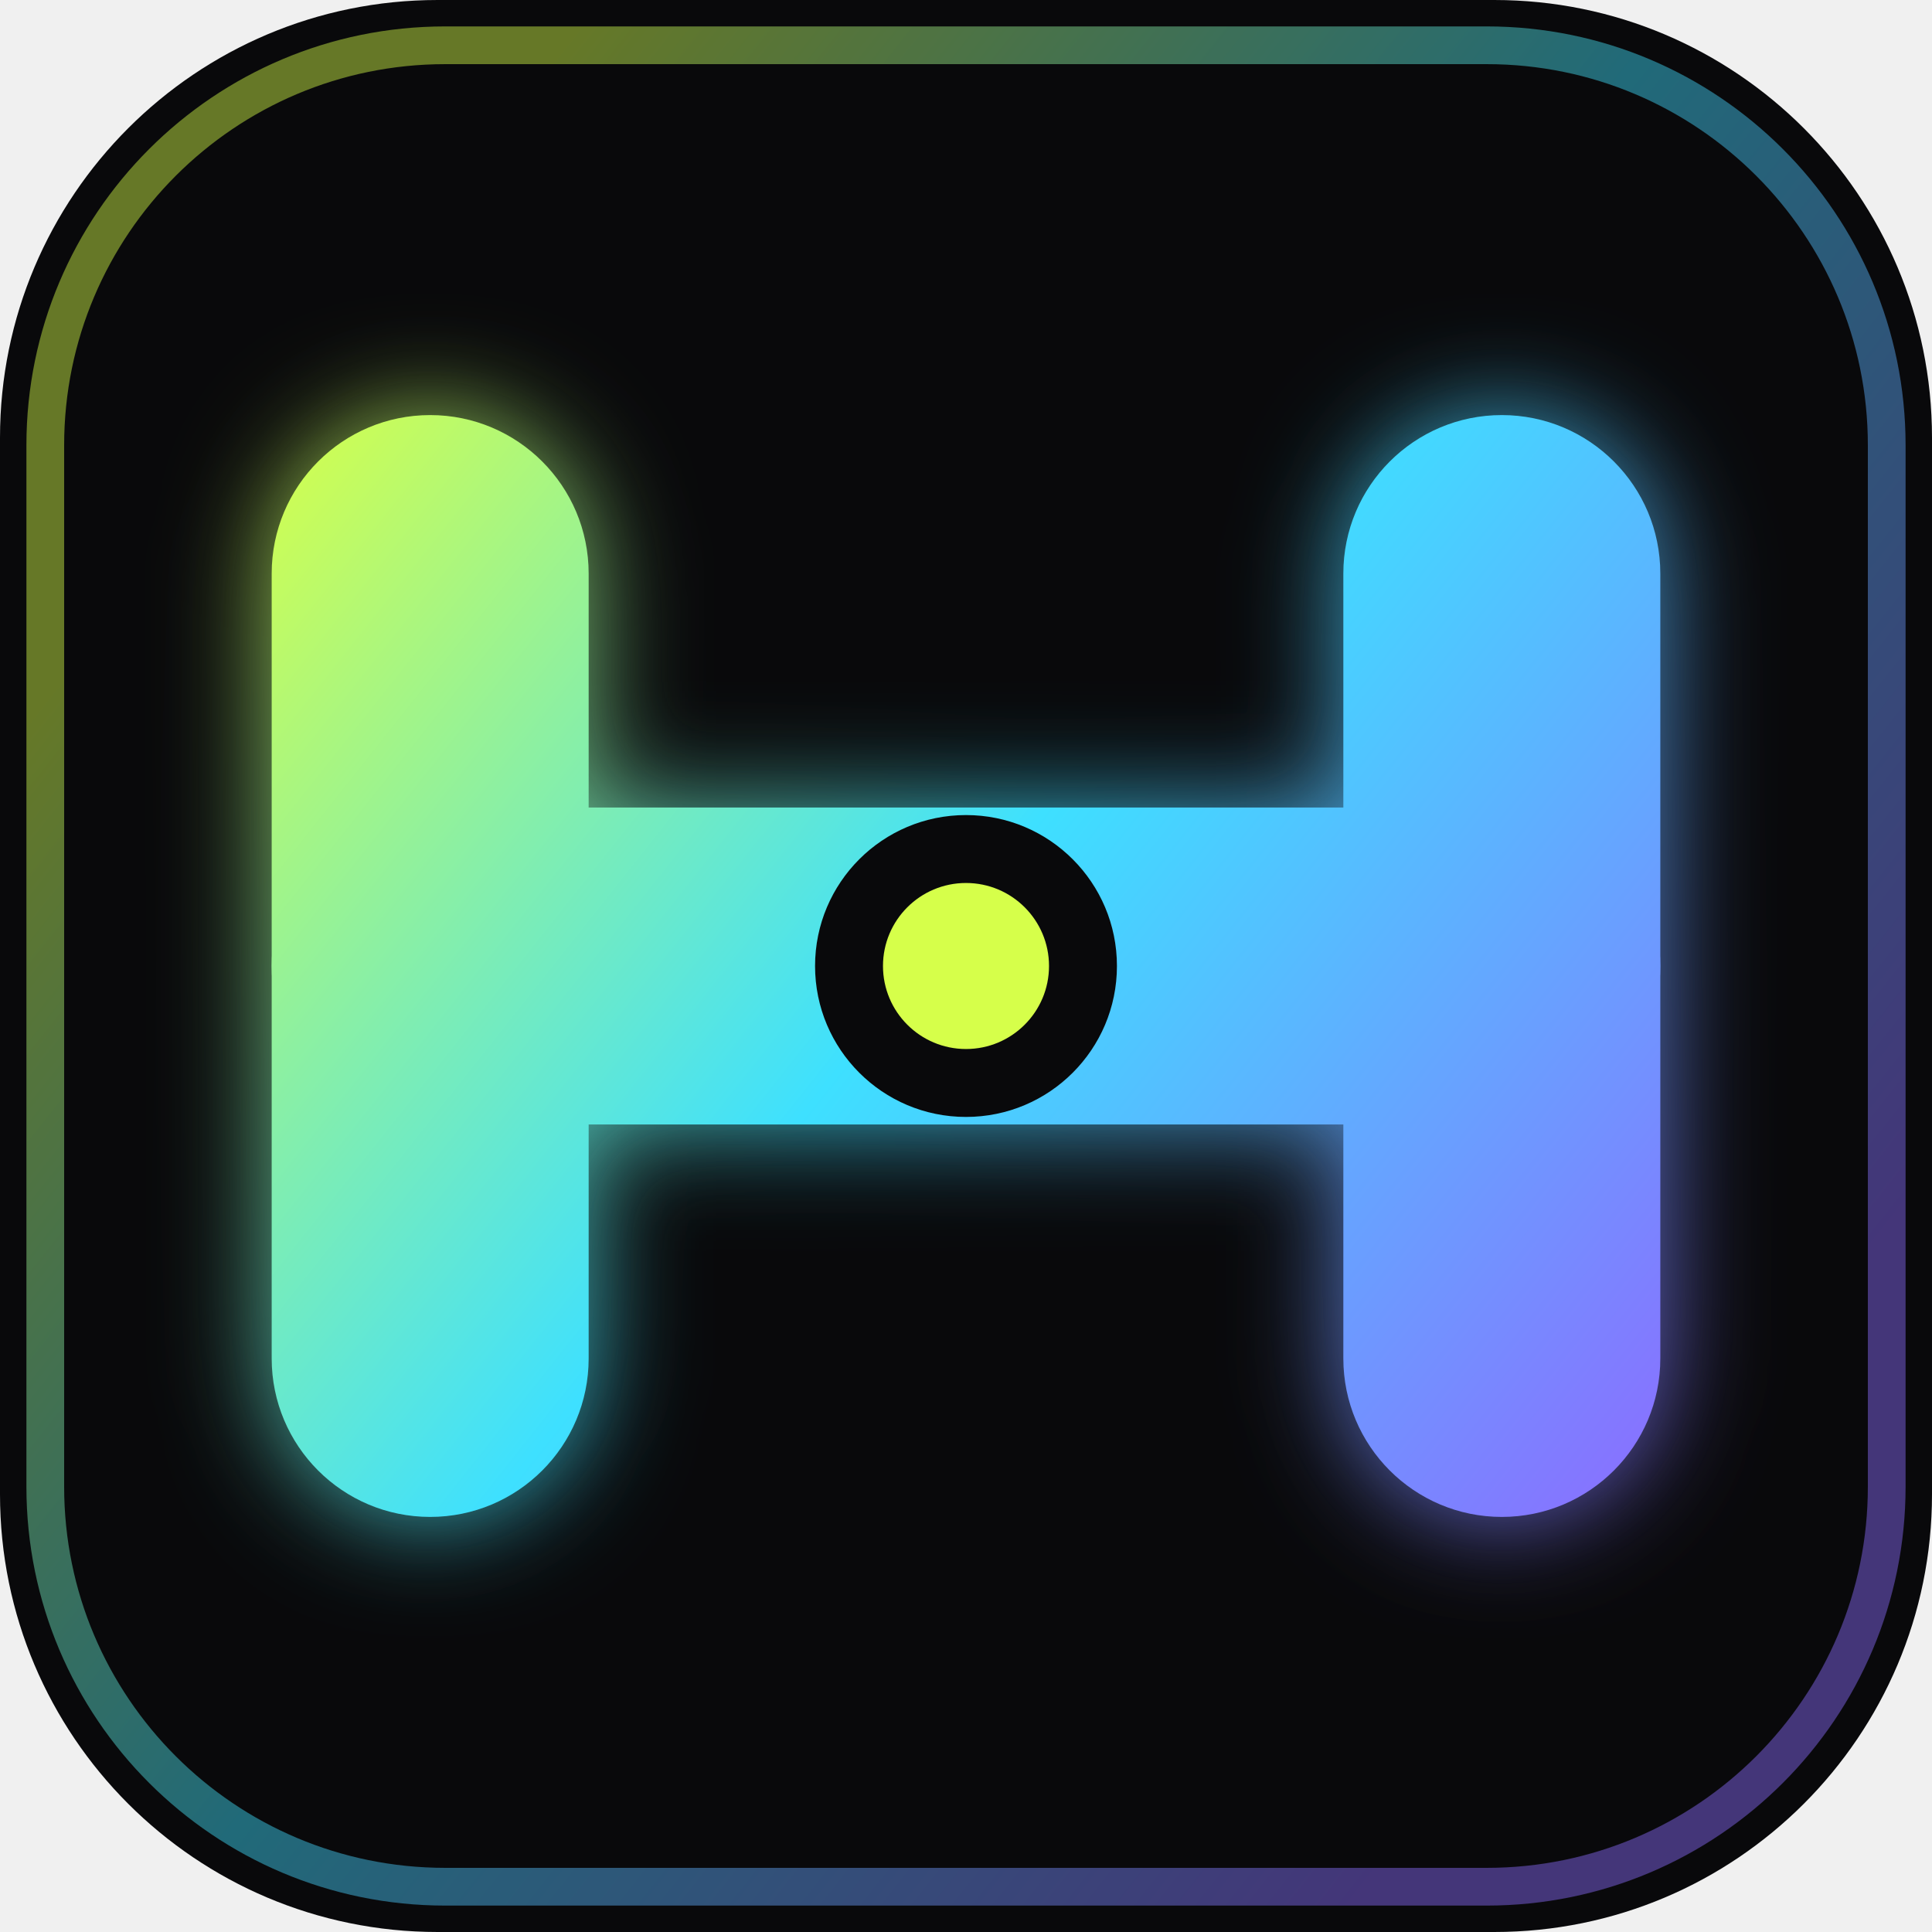
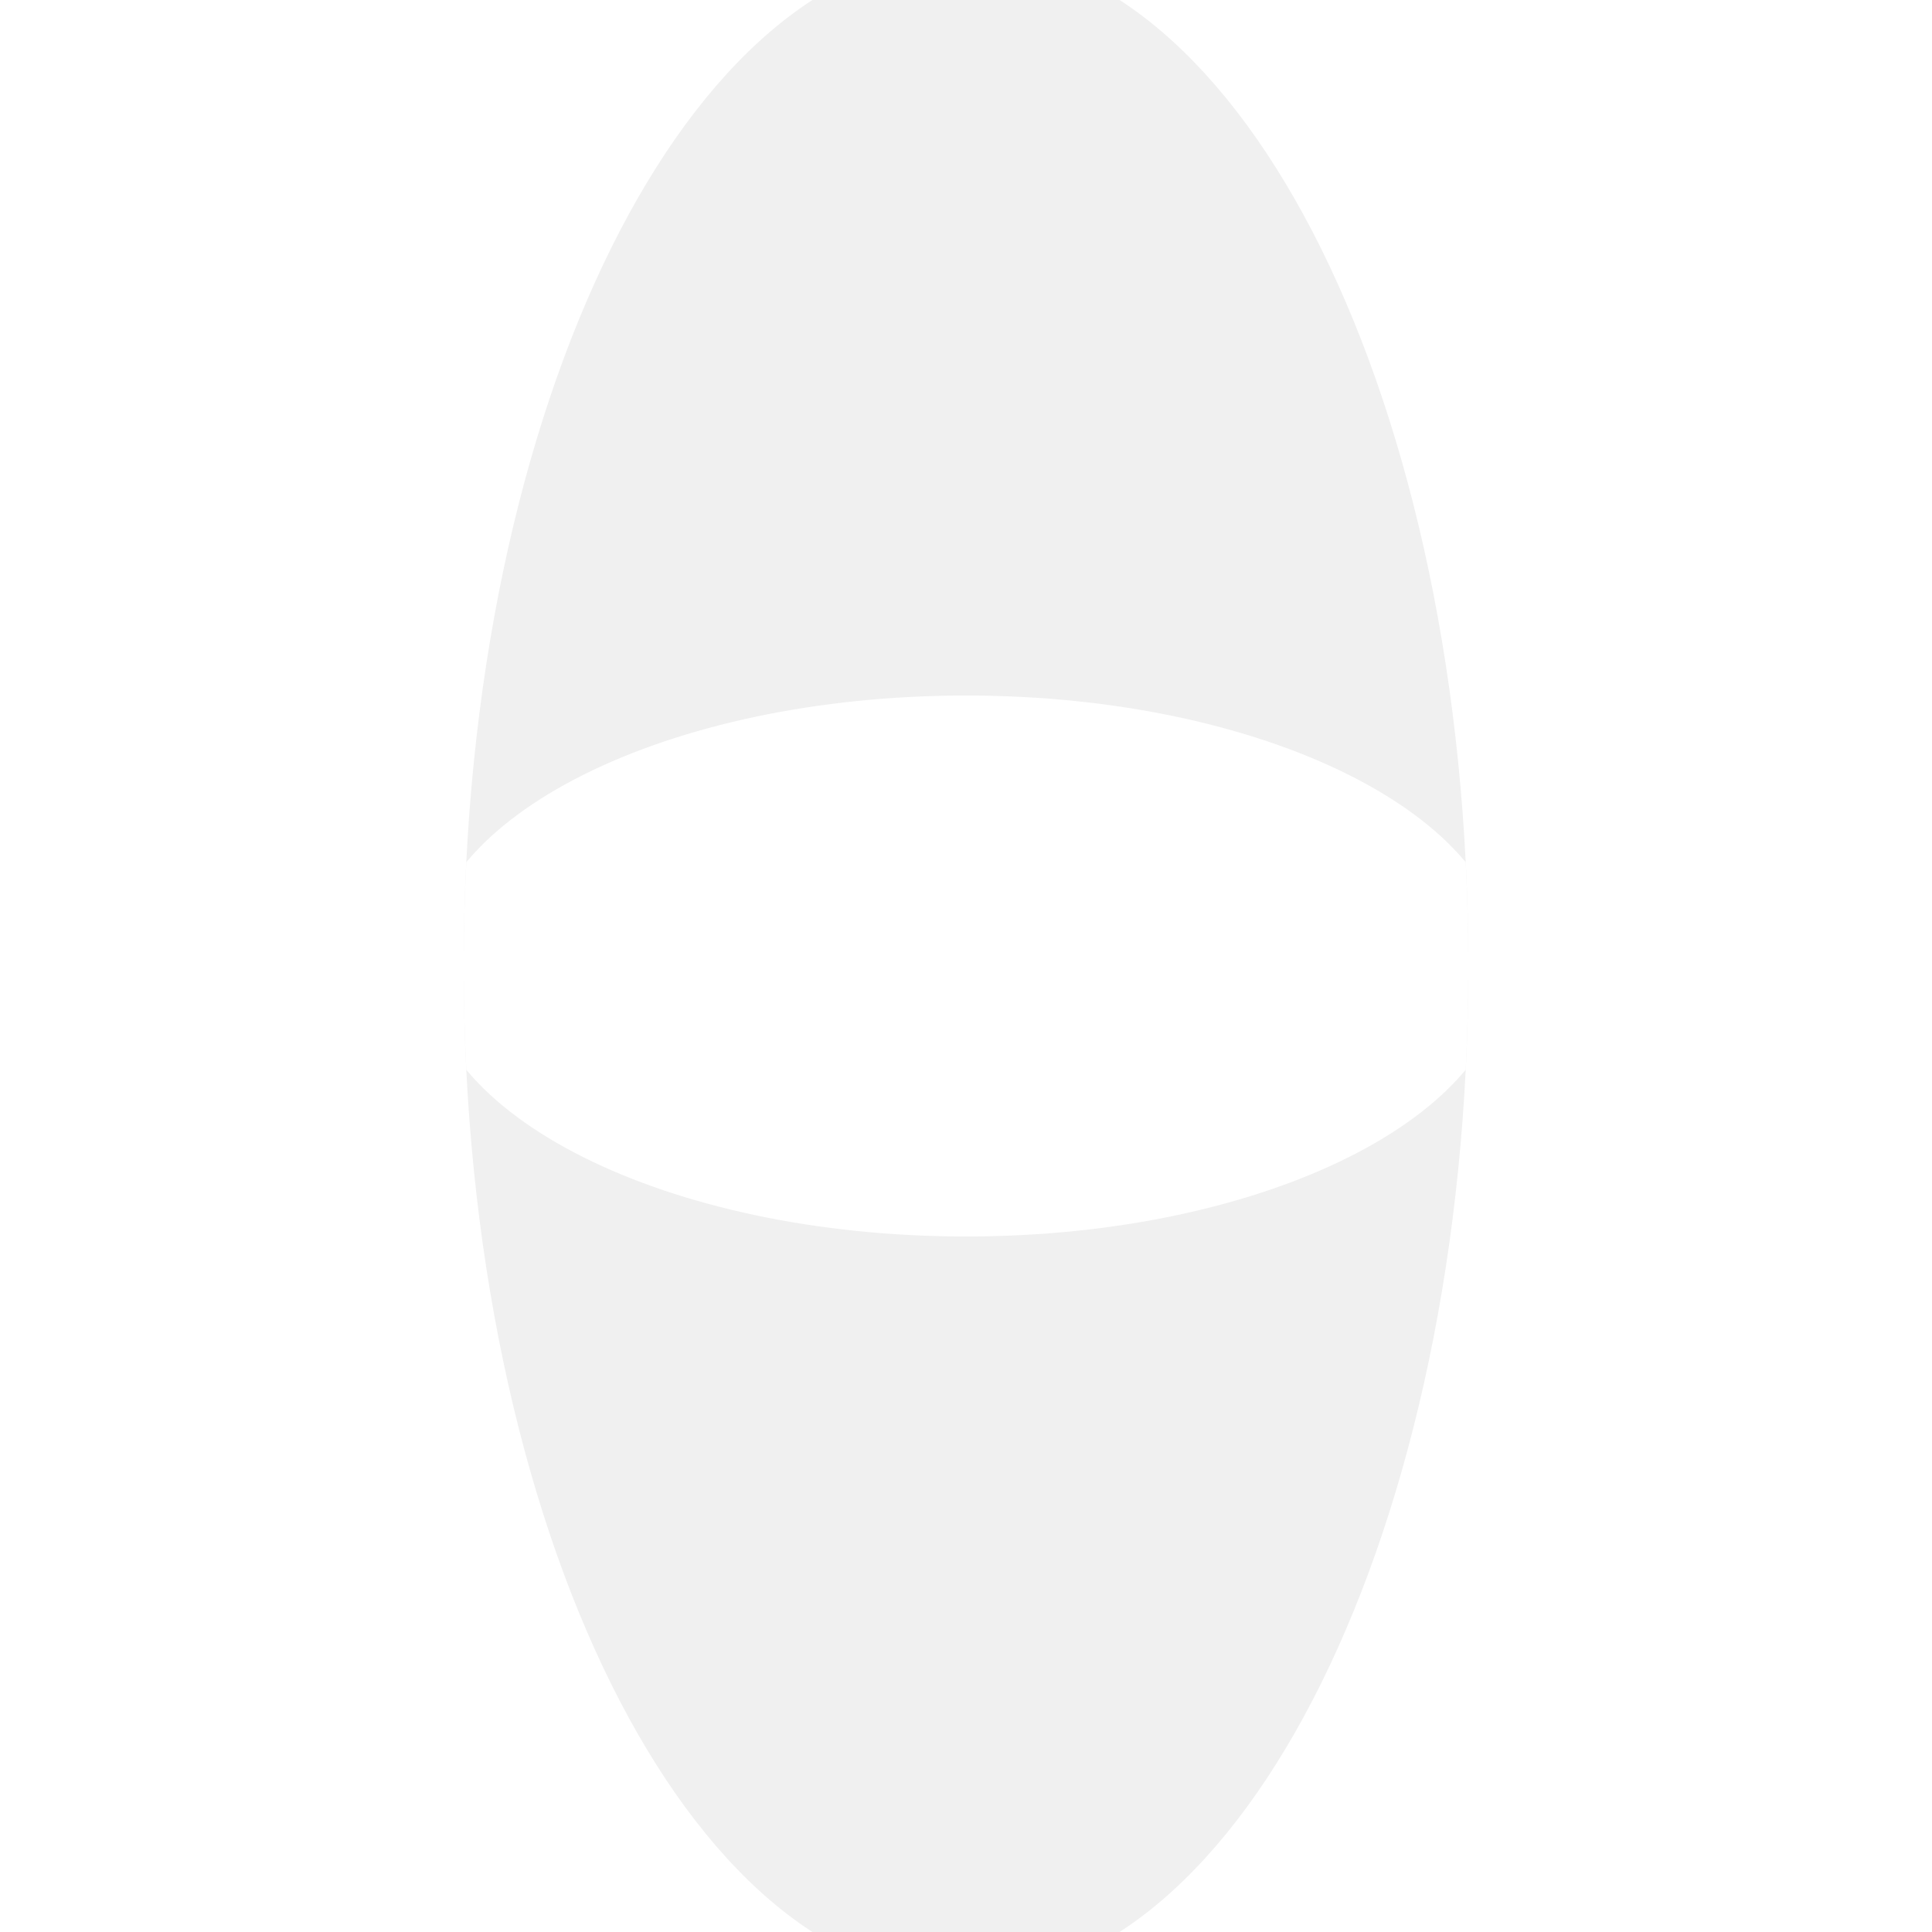
- <svg xmlns="http://www.w3.org/2000/svg" viewBox="0 0 512 512">
+ <svg xmlns="http://www.w3.org/2000/svg" viewBox="0 0 100 100">
  <defs>
-     <linearGradient id="hydTechGradient" gradientUnits="userSpaceOnUse" x1="72" y1="110" x2="440" y2="402">
-       <stop offset="0%" stop-color="#D6FF4A" />
-       <stop offset="48%" stop-color="#3EE0FF" />
-       <stop offset="100%" stop-color="#8B6CFF" />
-     </linearGradient>
-     <filter id="hydTechGlow" x="-35%" y="-35%" width="170%" height="170%">
-       <feGaussianBlur stdDeviation="14" />
-     </filter>
+     <clipPath id="hyd-tech-hole">
+       <ellipse cx="50" cy="50" rx="26" ry="52.5" />
+     </clipPath>
  </defs>
-   <rect width="512" height="512" rx="116" fill="#09090b" />
-   <rect x="12" y="12" width="488" height="488" rx="106" fill="none" stroke="url(#hydTechGradient)" stroke-width="10" opacity="0.45" />
-   <g filter="url(#hydTechGlow)" opacity="0.8">
-     <rect x="72" y="110" width="84" height="292" rx="42" fill="url(#hydTechGradient)" />
-     <rect x="356" y="110" width="84" height="292" rx="42" fill="url(#hydTechGradient)" />
-     <rect x="72" y="214" width="368" height="84" rx="42" fill="url(#hydTechGradient)" />
-   </g>
-   <rect x="72" y="110" width="84" height="292" rx="42" fill="url(#hydTechGradient)" />
-   <rect x="356" y="110" width="84" height="292" rx="42" fill="url(#hydTechGradient)" />
-   <rect x="72" y="214" width="368" height="84" rx="42" fill="url(#hydTechGradient)" />
-   <circle cx="256" cy="256" r="40" fill="#09090b" />
-   <circle cx="256" cy="256" r="22" fill="#D6FF4A" />
+   <path fill="#fff" fill-rule="evenodd" d="M0 0H100V100H0Z M24 50A26 52.5 0 1 1 76 50A26 52.5 0 1 1 24 50Z" />
+   <ellipse cx="50" cy="50" rx="28" ry="14" fill="#fff" clip-path="url(#hyd-tech-hole)" />
</svg>
